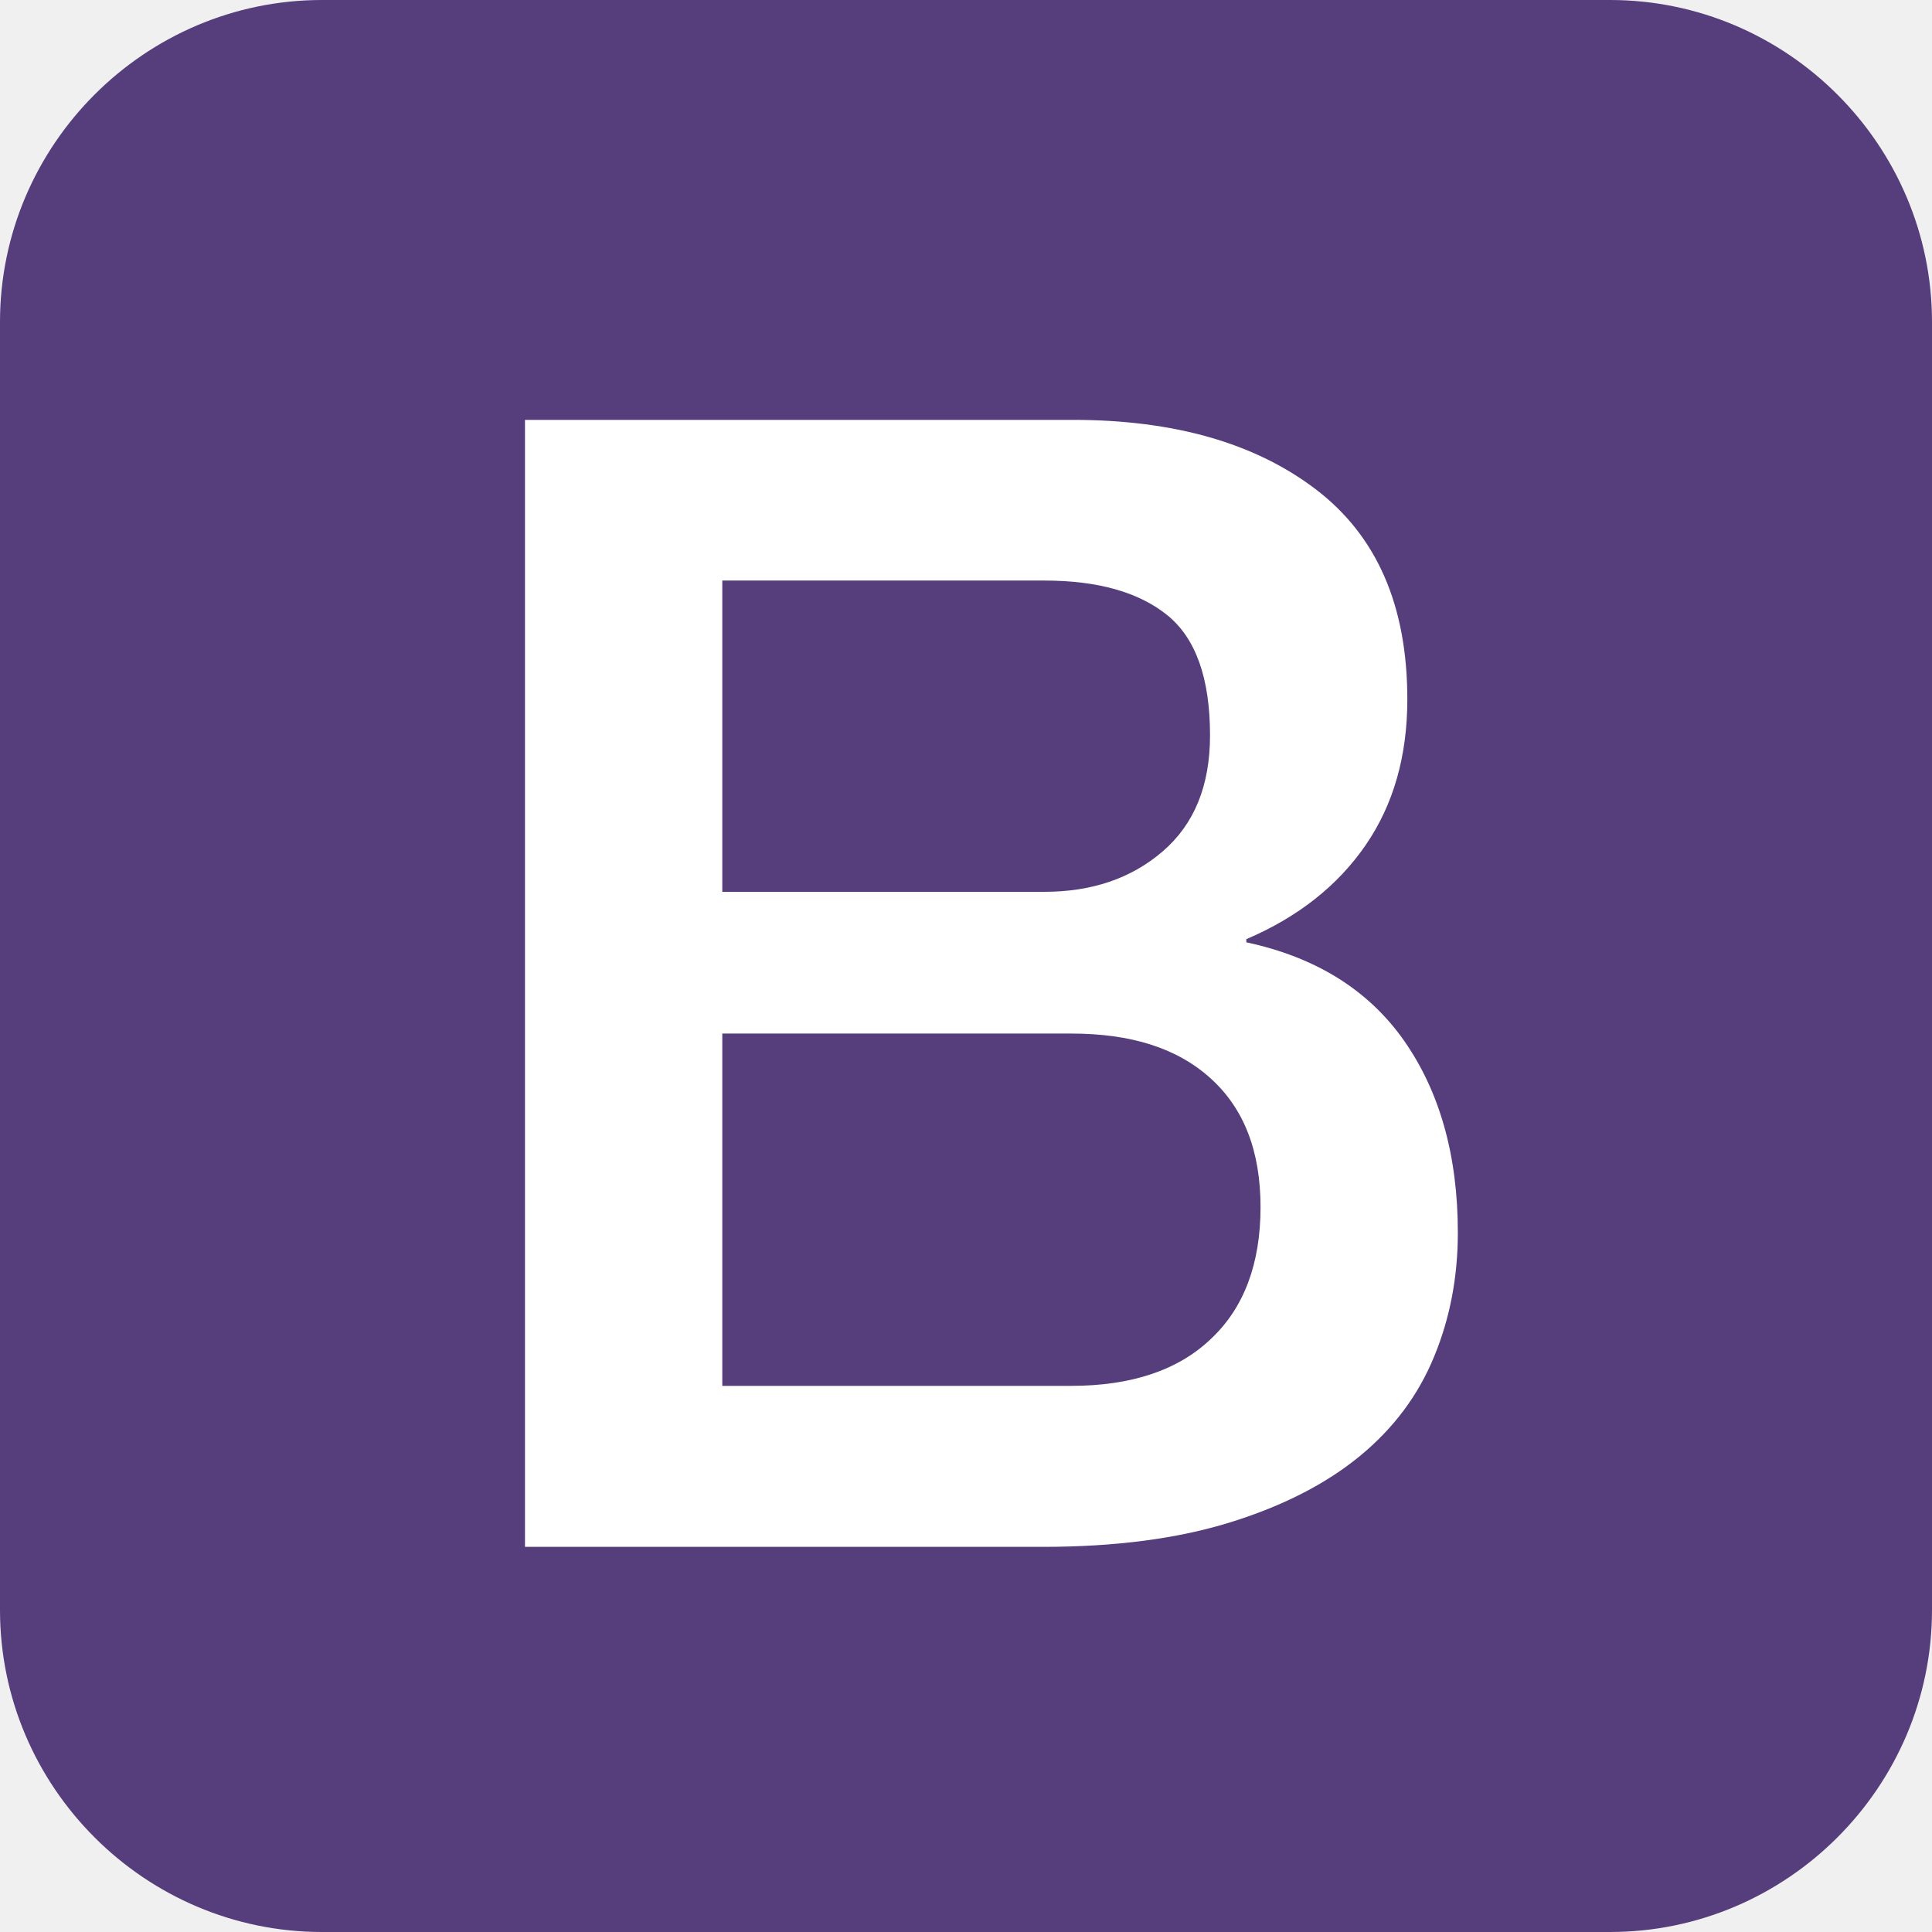
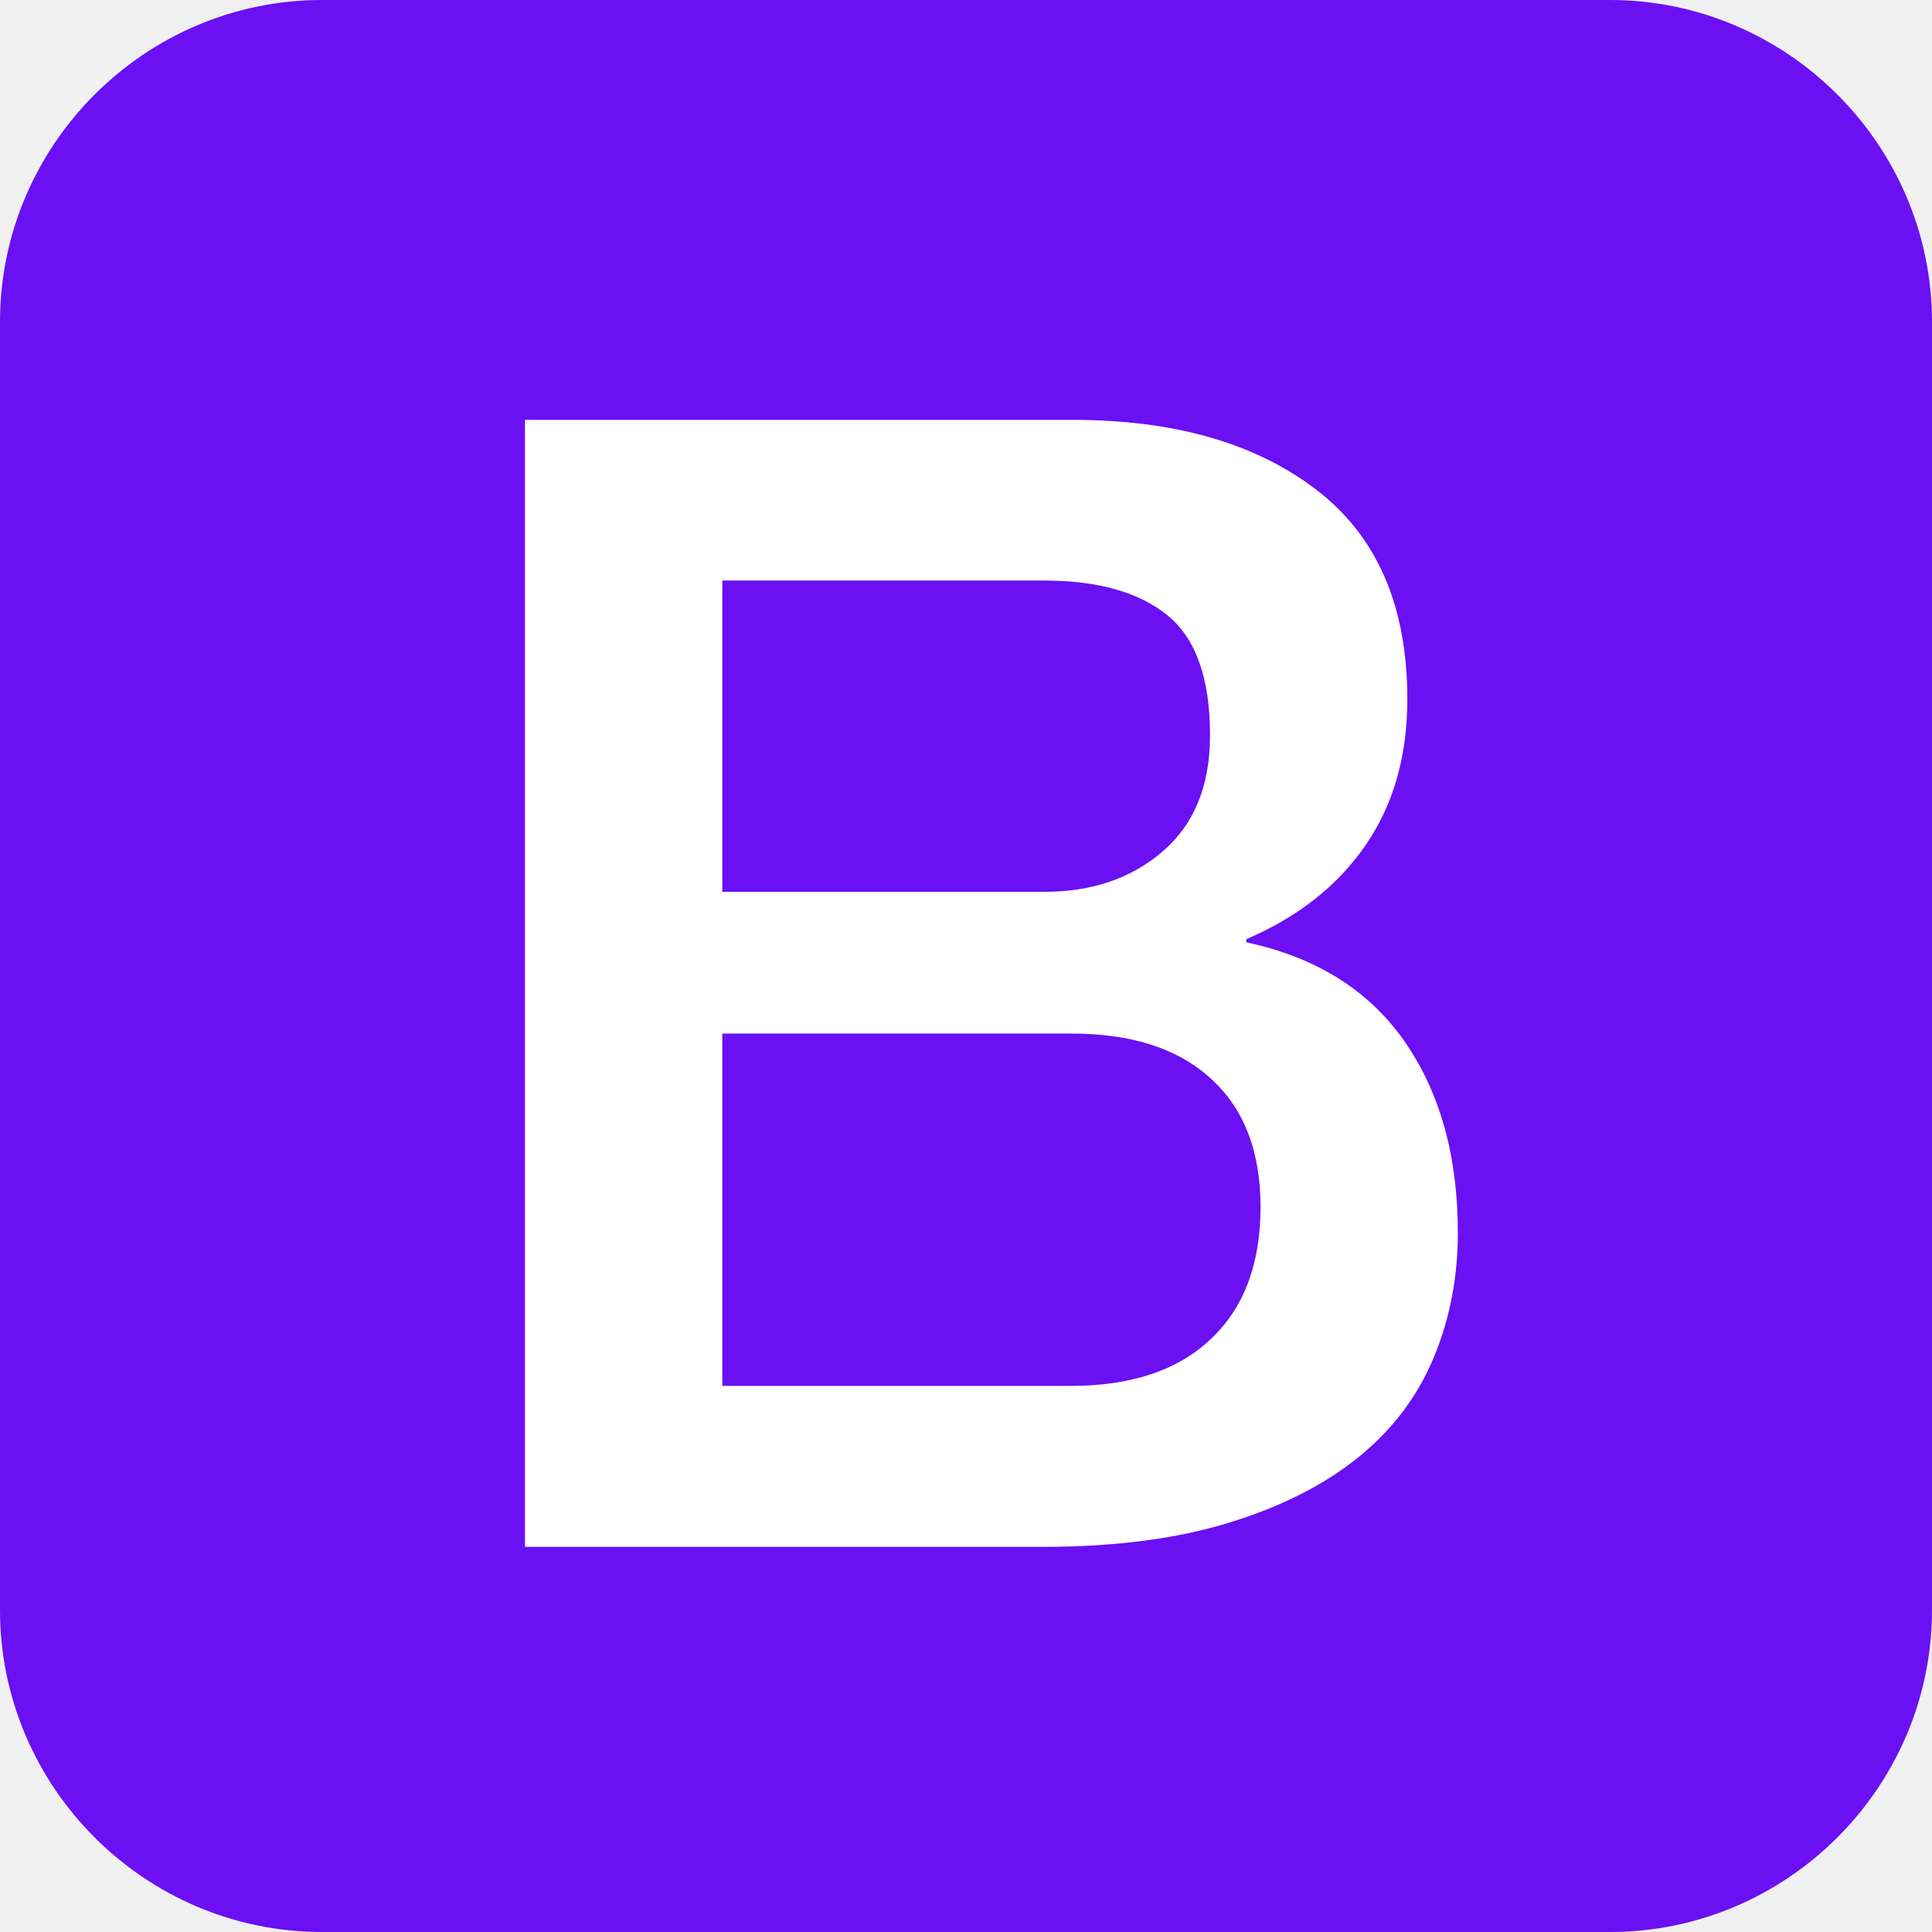
<svg xmlns="http://www.w3.org/2000/svg" version="1.1" id="Layer_1" x="0px" y="0px" viewBox="0 0 612 612" xml:space="preserve">
  <g id="solid">
-     <path id="bg" fill="#563D7C" d="M612,510c0,56.1-45.9,102-102,102H102C45.9,612,0,566.1,0,510V102C0,45.9,45.9,0,102,0h408   c56.1,0,102,45.9,102,102V510z" />
+     <path id="bg" fill="#6a10f3" d="M612,510c0,56.1-45.9,102-102,102H102C45.9,612,0,566.1,0,510V102C0,45.9,45.9,0,102,0h408   c56.1,0,102,45.9,102,102V510z" />
    <g id="B">
      <path fill="#FFFFFF" d="M166.3,133h173.5c32,0,57.7,7.3,77,22s29,36.8,29,66.5c0,18-4.4,33.4-13.2,46.2    c-8.8,12.8-21.4,22.8-37.8,29.8v1c22,4.7,38.7,15.1,50,31.2c11.3,16.2,17,36.4,17,60.8c0,14-2.5,27.1-7.5,39.2    c-5,12.2-12.8,22.7-23.5,31.5s-24.3,15.8-41,21s-36.5,7.8-59.5,7.8h-164L166.3,133L166.3,133z M228.8,282.5h102    c15,0,27.5-4.2,37.5-12.8s15-20.8,15-36.8c0-18-4.5-30.7-13.5-38s-22-11-39-11h-102L228.8,282.5L228.8,282.5z M228.8,439h110.5    c19,0,33.8-4.9,44.2-14.8c10.5-9.8,15.8-23.8,15.8-41.8c0-17.7-5.2-31.2-15.8-40.8s-25.2-14.2-44.2-14.2H228.8V439z" />
    </g>
  </g>
</svg>
